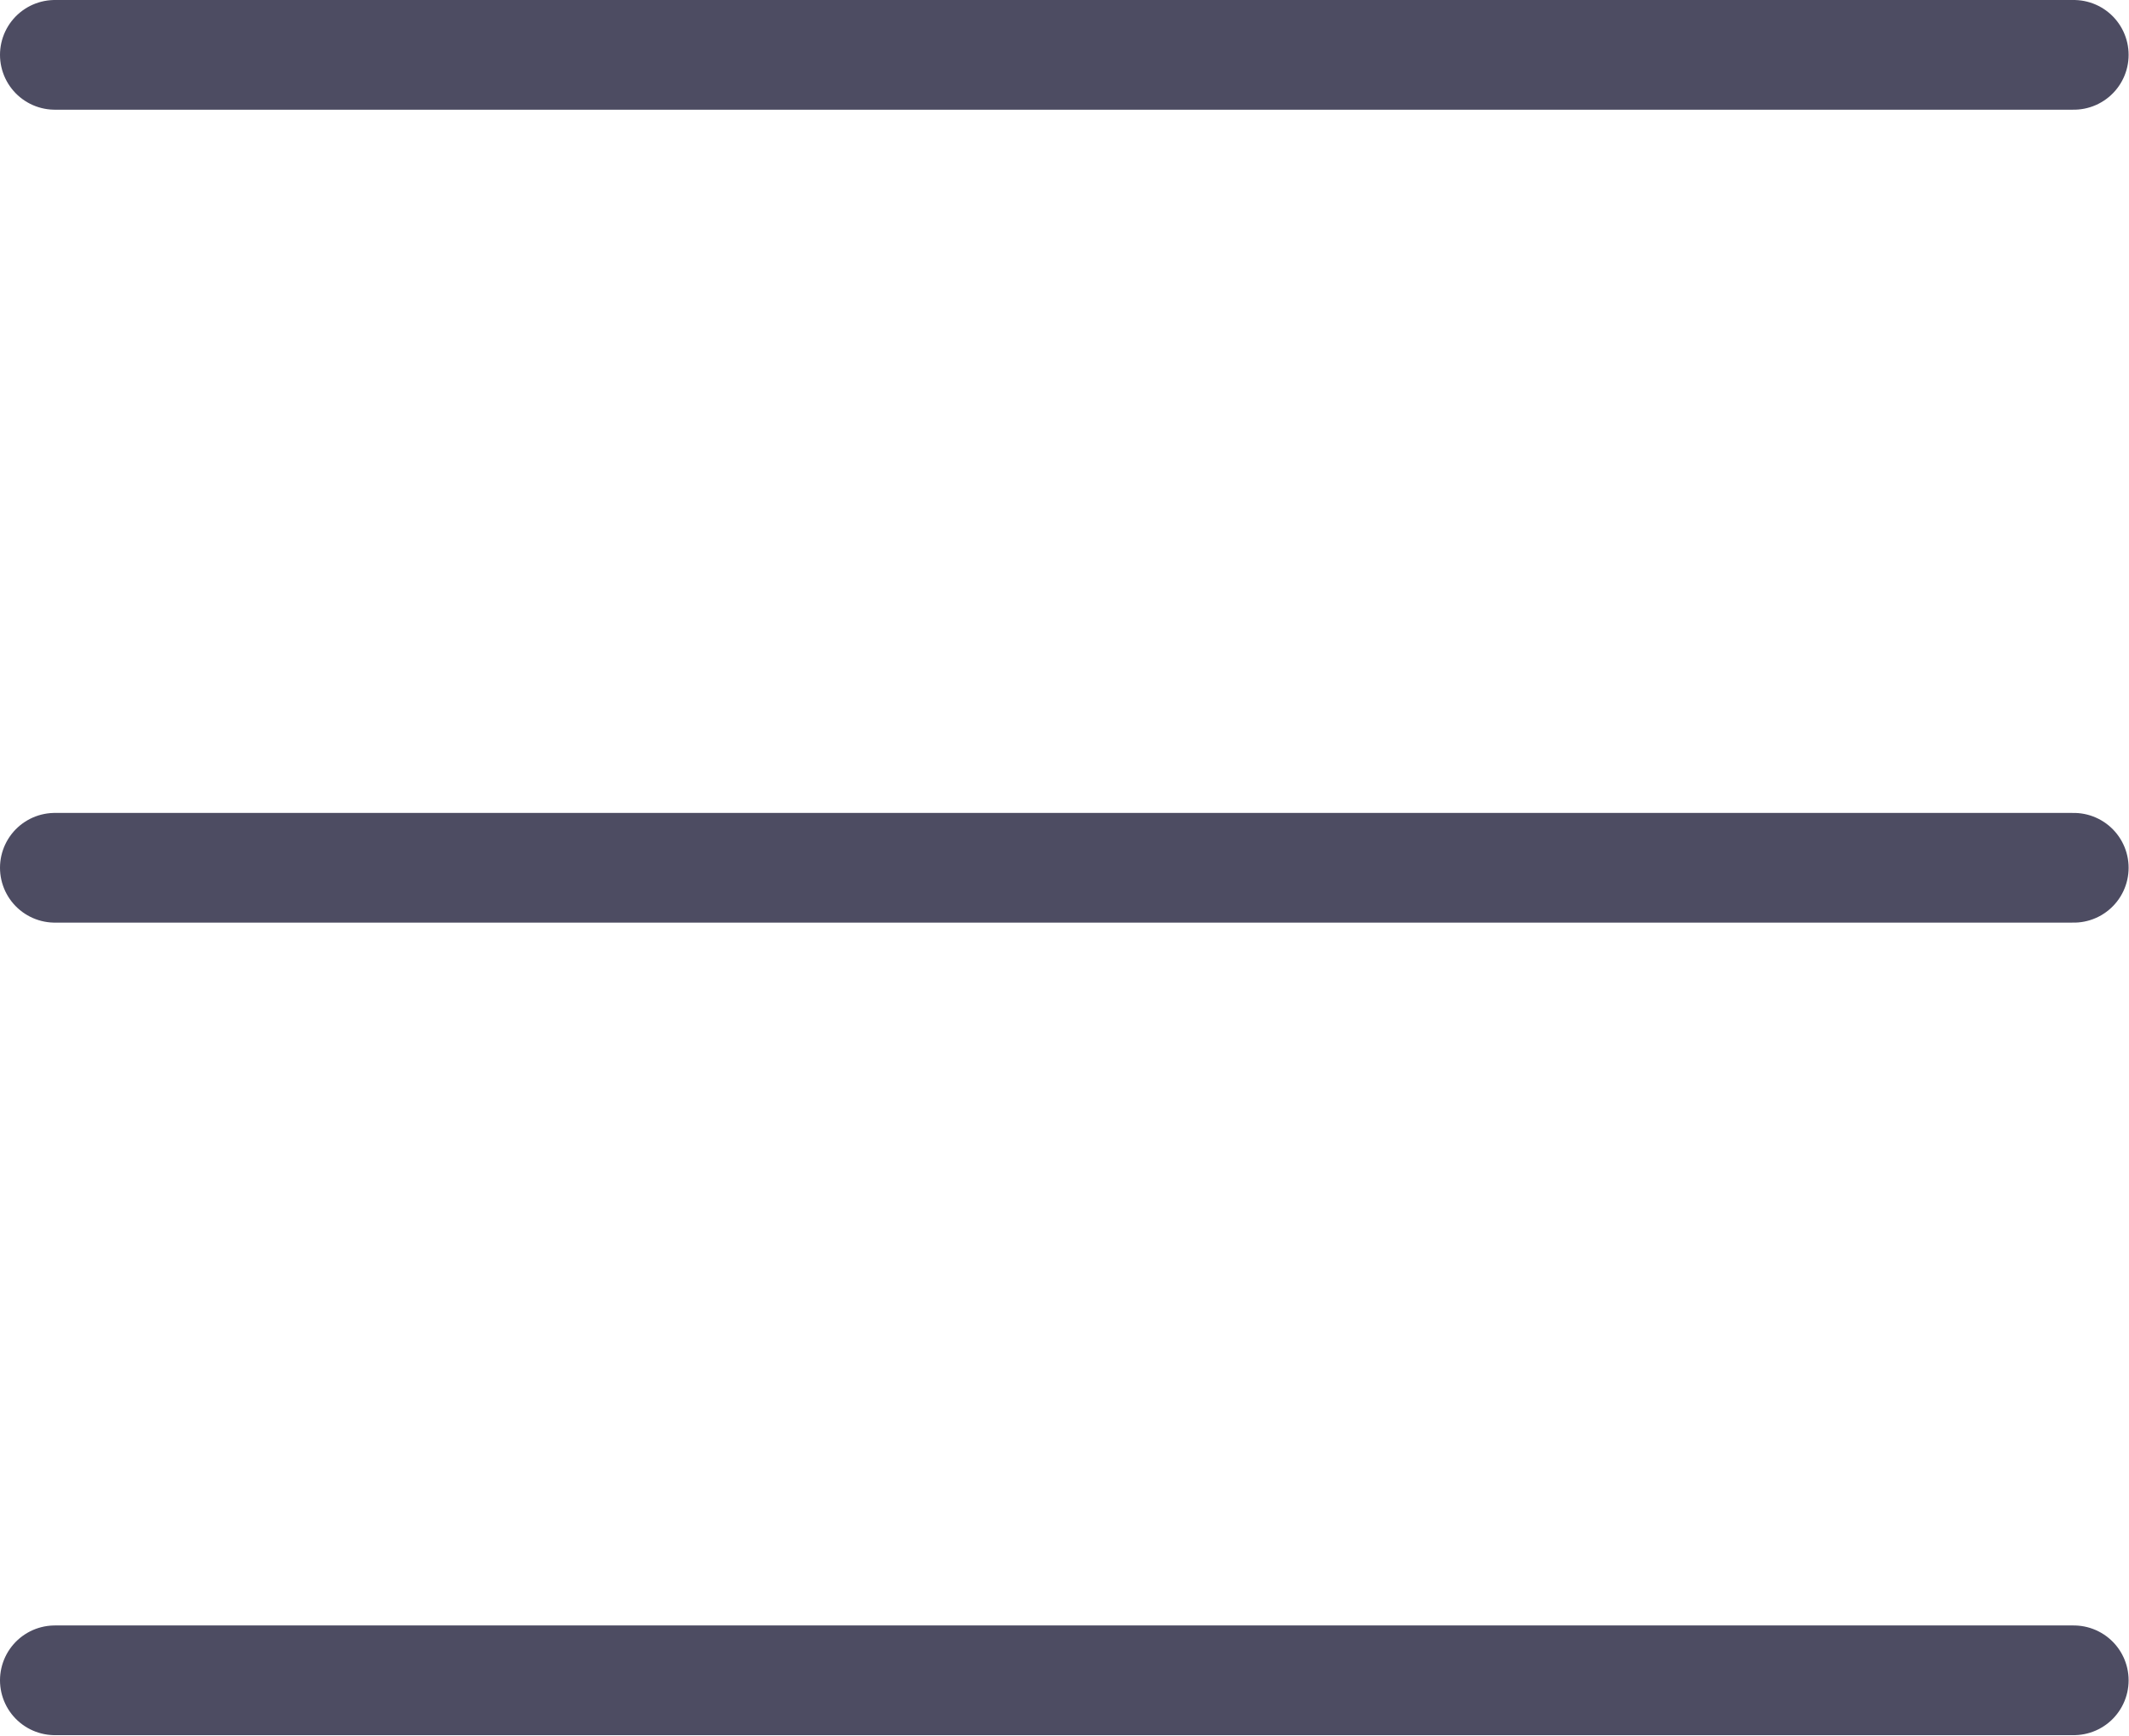
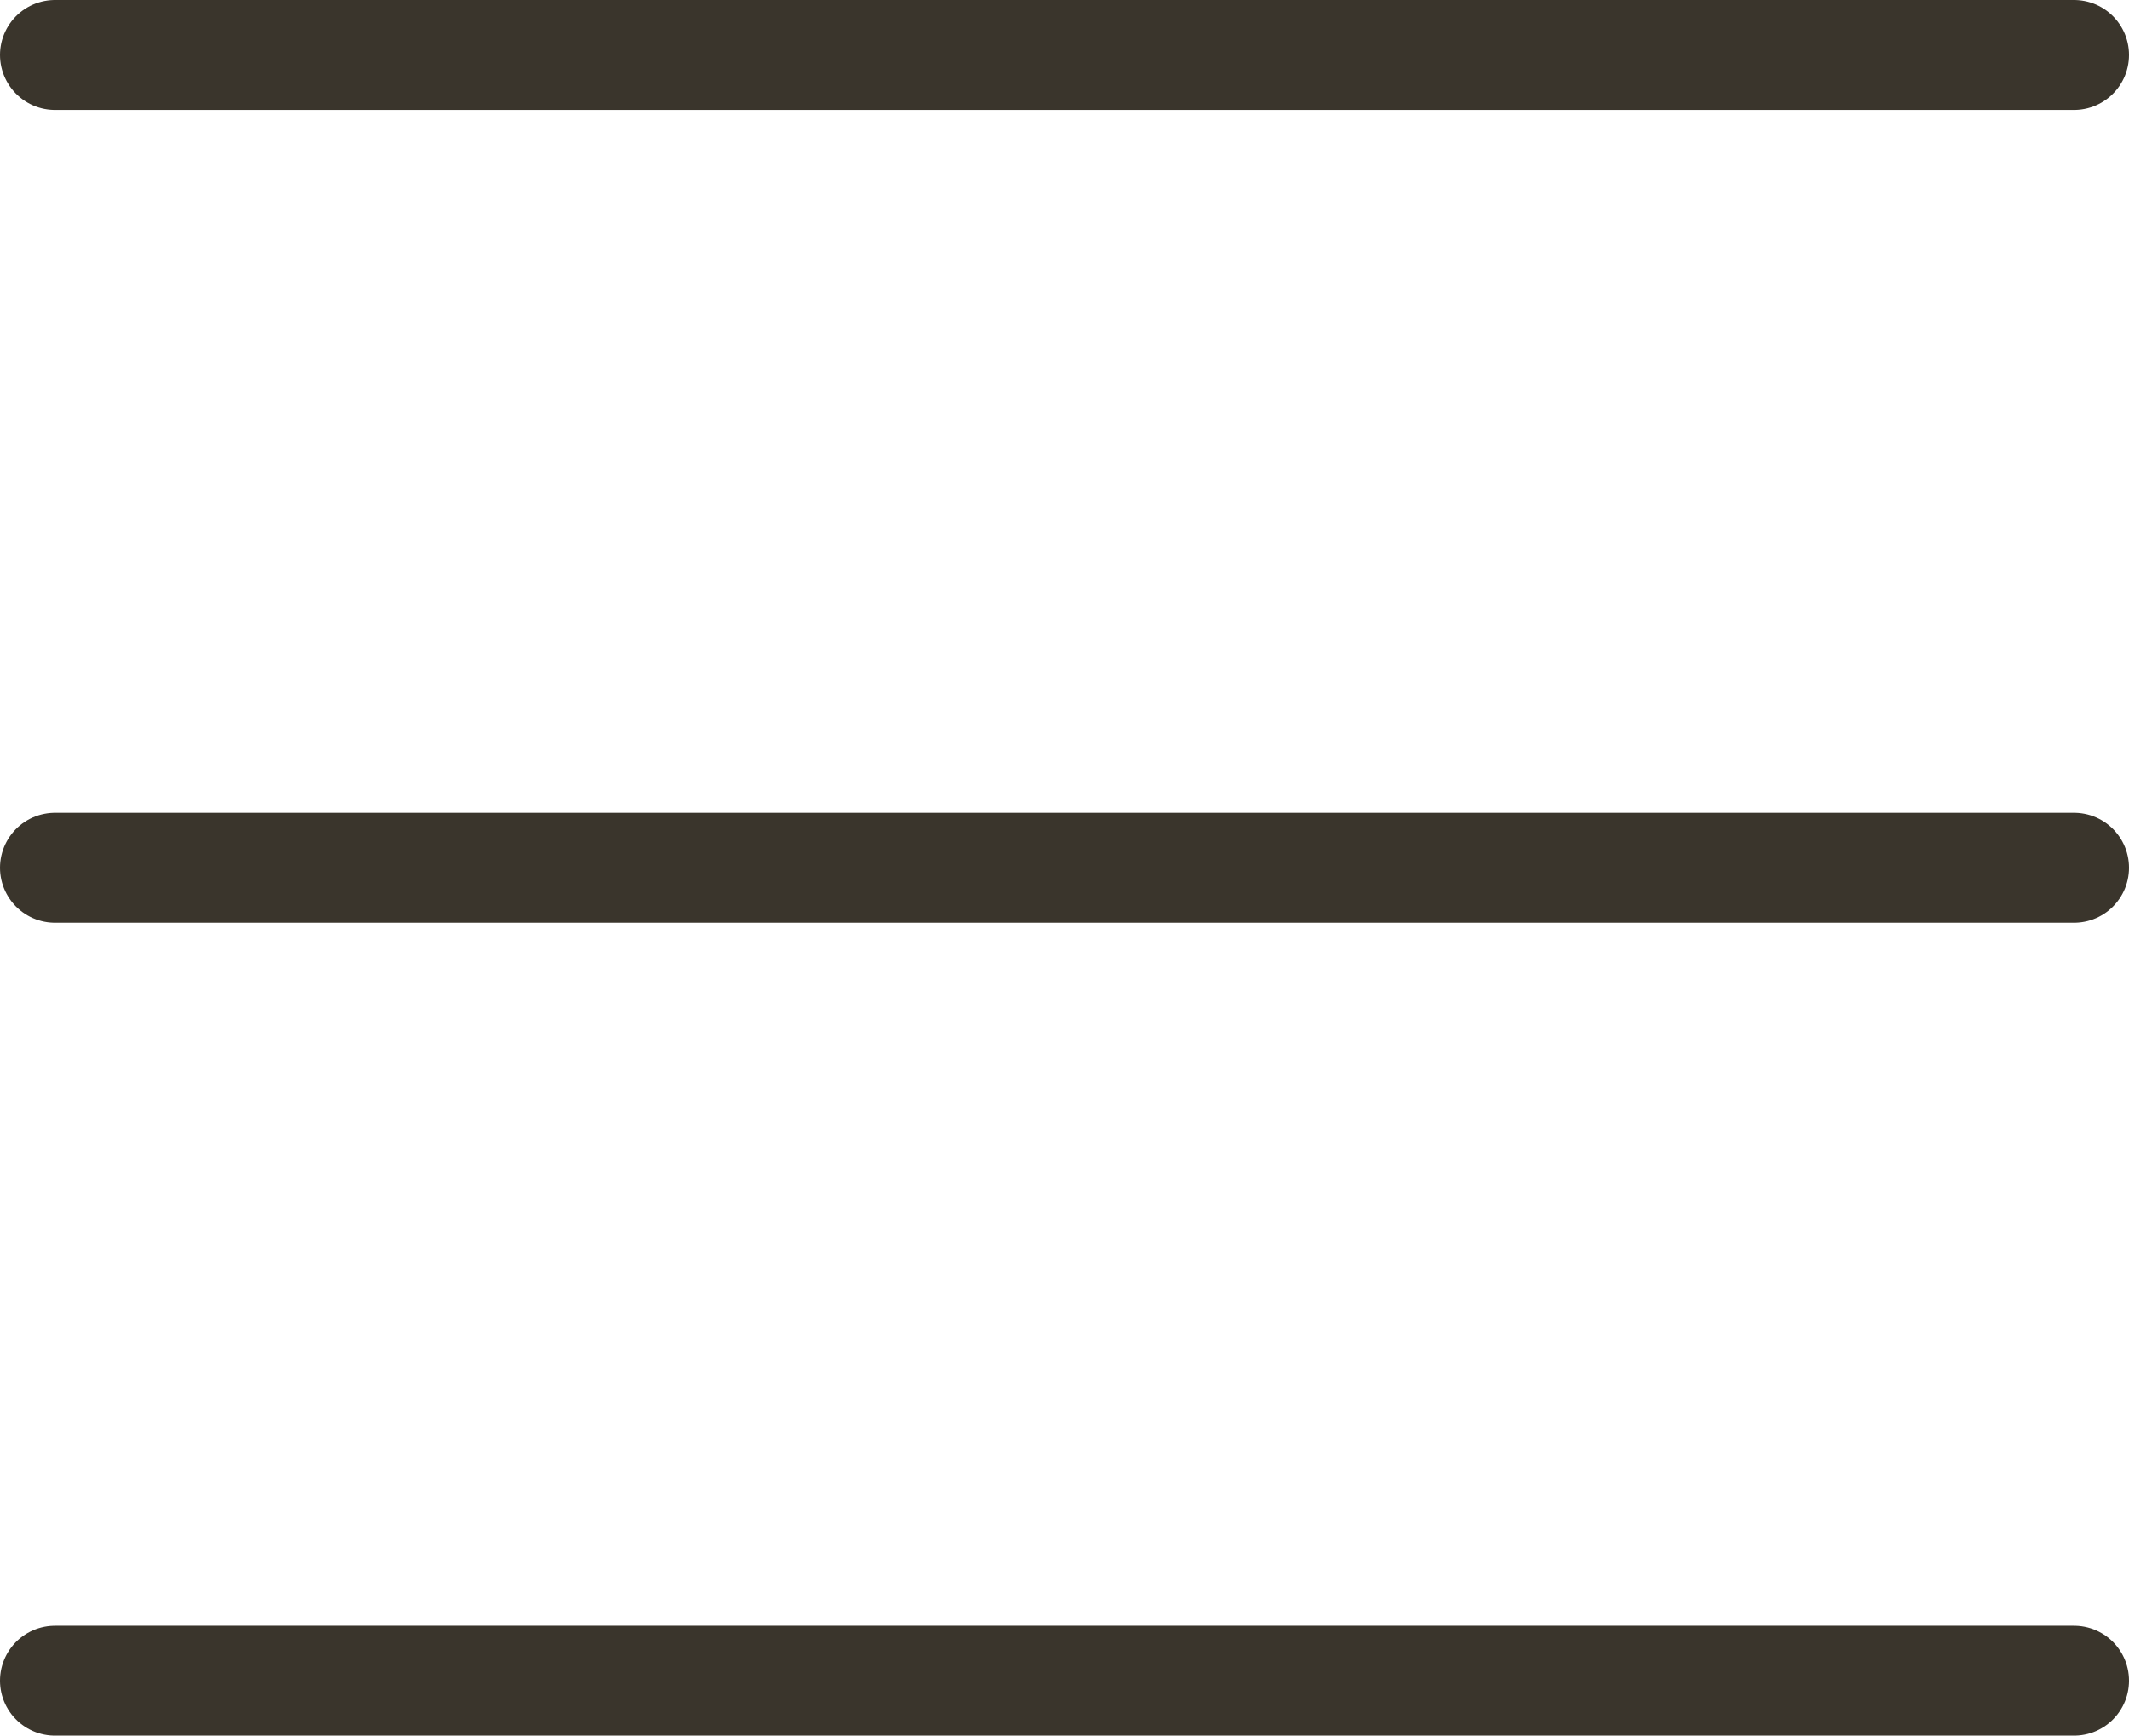
- <svg xmlns="http://www.w3.org/2000/svg" id="Laag_1" data-name="Laag 1" viewBox="0 0 54.33 44.3">
+ <svg xmlns="http://www.w3.org/2000/svg" viewBox="0 0 842.54 687.03">
  <defs>
-     <style>.cls-1,.cls-3{fill:none;}.cls-2{clip-path:url(#clip-path);}.cls-3{stroke:#4d4c62;stroke-linecap:round;stroke-miterlimit:10;stroke-width:2.8px;}</style>
-     <clipPath id="clip-path" transform="translate(-0.88 -4.56)">
-       <rect class="cls-1" x="0.88" y="4.56" width="54.33" height="44.3" />
+     <style>.cls-1,.cls-3{fill:none;}.cls-2{clip-path:url(#clip-path);}.cls-3{stroke:#3a352c;stroke-linecap:round;stroke-miterlimit:10;stroke-width:43.5px;}</style>
+     <clipPath id="clip-path" transform="translate(0 0)">
+       <rect class="cls-1" width="842.54" height="687.03" />
    </clipPath>
  </defs>
-   <g class="cls-2">
-     <line class="cls-3" x1="1.4" y1="1.4" x2="52.92" y2="1.4" />
-     <line class="cls-3" x1="1.4" y1="22.15" x2="52.92" y2="22.15" />
-     <line class="cls-3" x1="1.4" y1="42.89" x2="52.92" y2="42.89" />
+   <g id="Laag_2" data-name="Laag 2">
+     <g id="Laag_1-2" data-name="Laag 1">
+       <g class="cls-2">
+         <line class="cls-3" x1="21.75" y1="21.75" x2="820.79" y2="21.75" />
+         <line class="cls-3" x1="21.75" y1="343.49" x2="820.79" y2="343.49" />
+         <line class="cls-3" x1="21.75" y1="665.28" x2="820.79" y2="665.28" />
+       </g>
+     </g>
  </g>
</svg>
